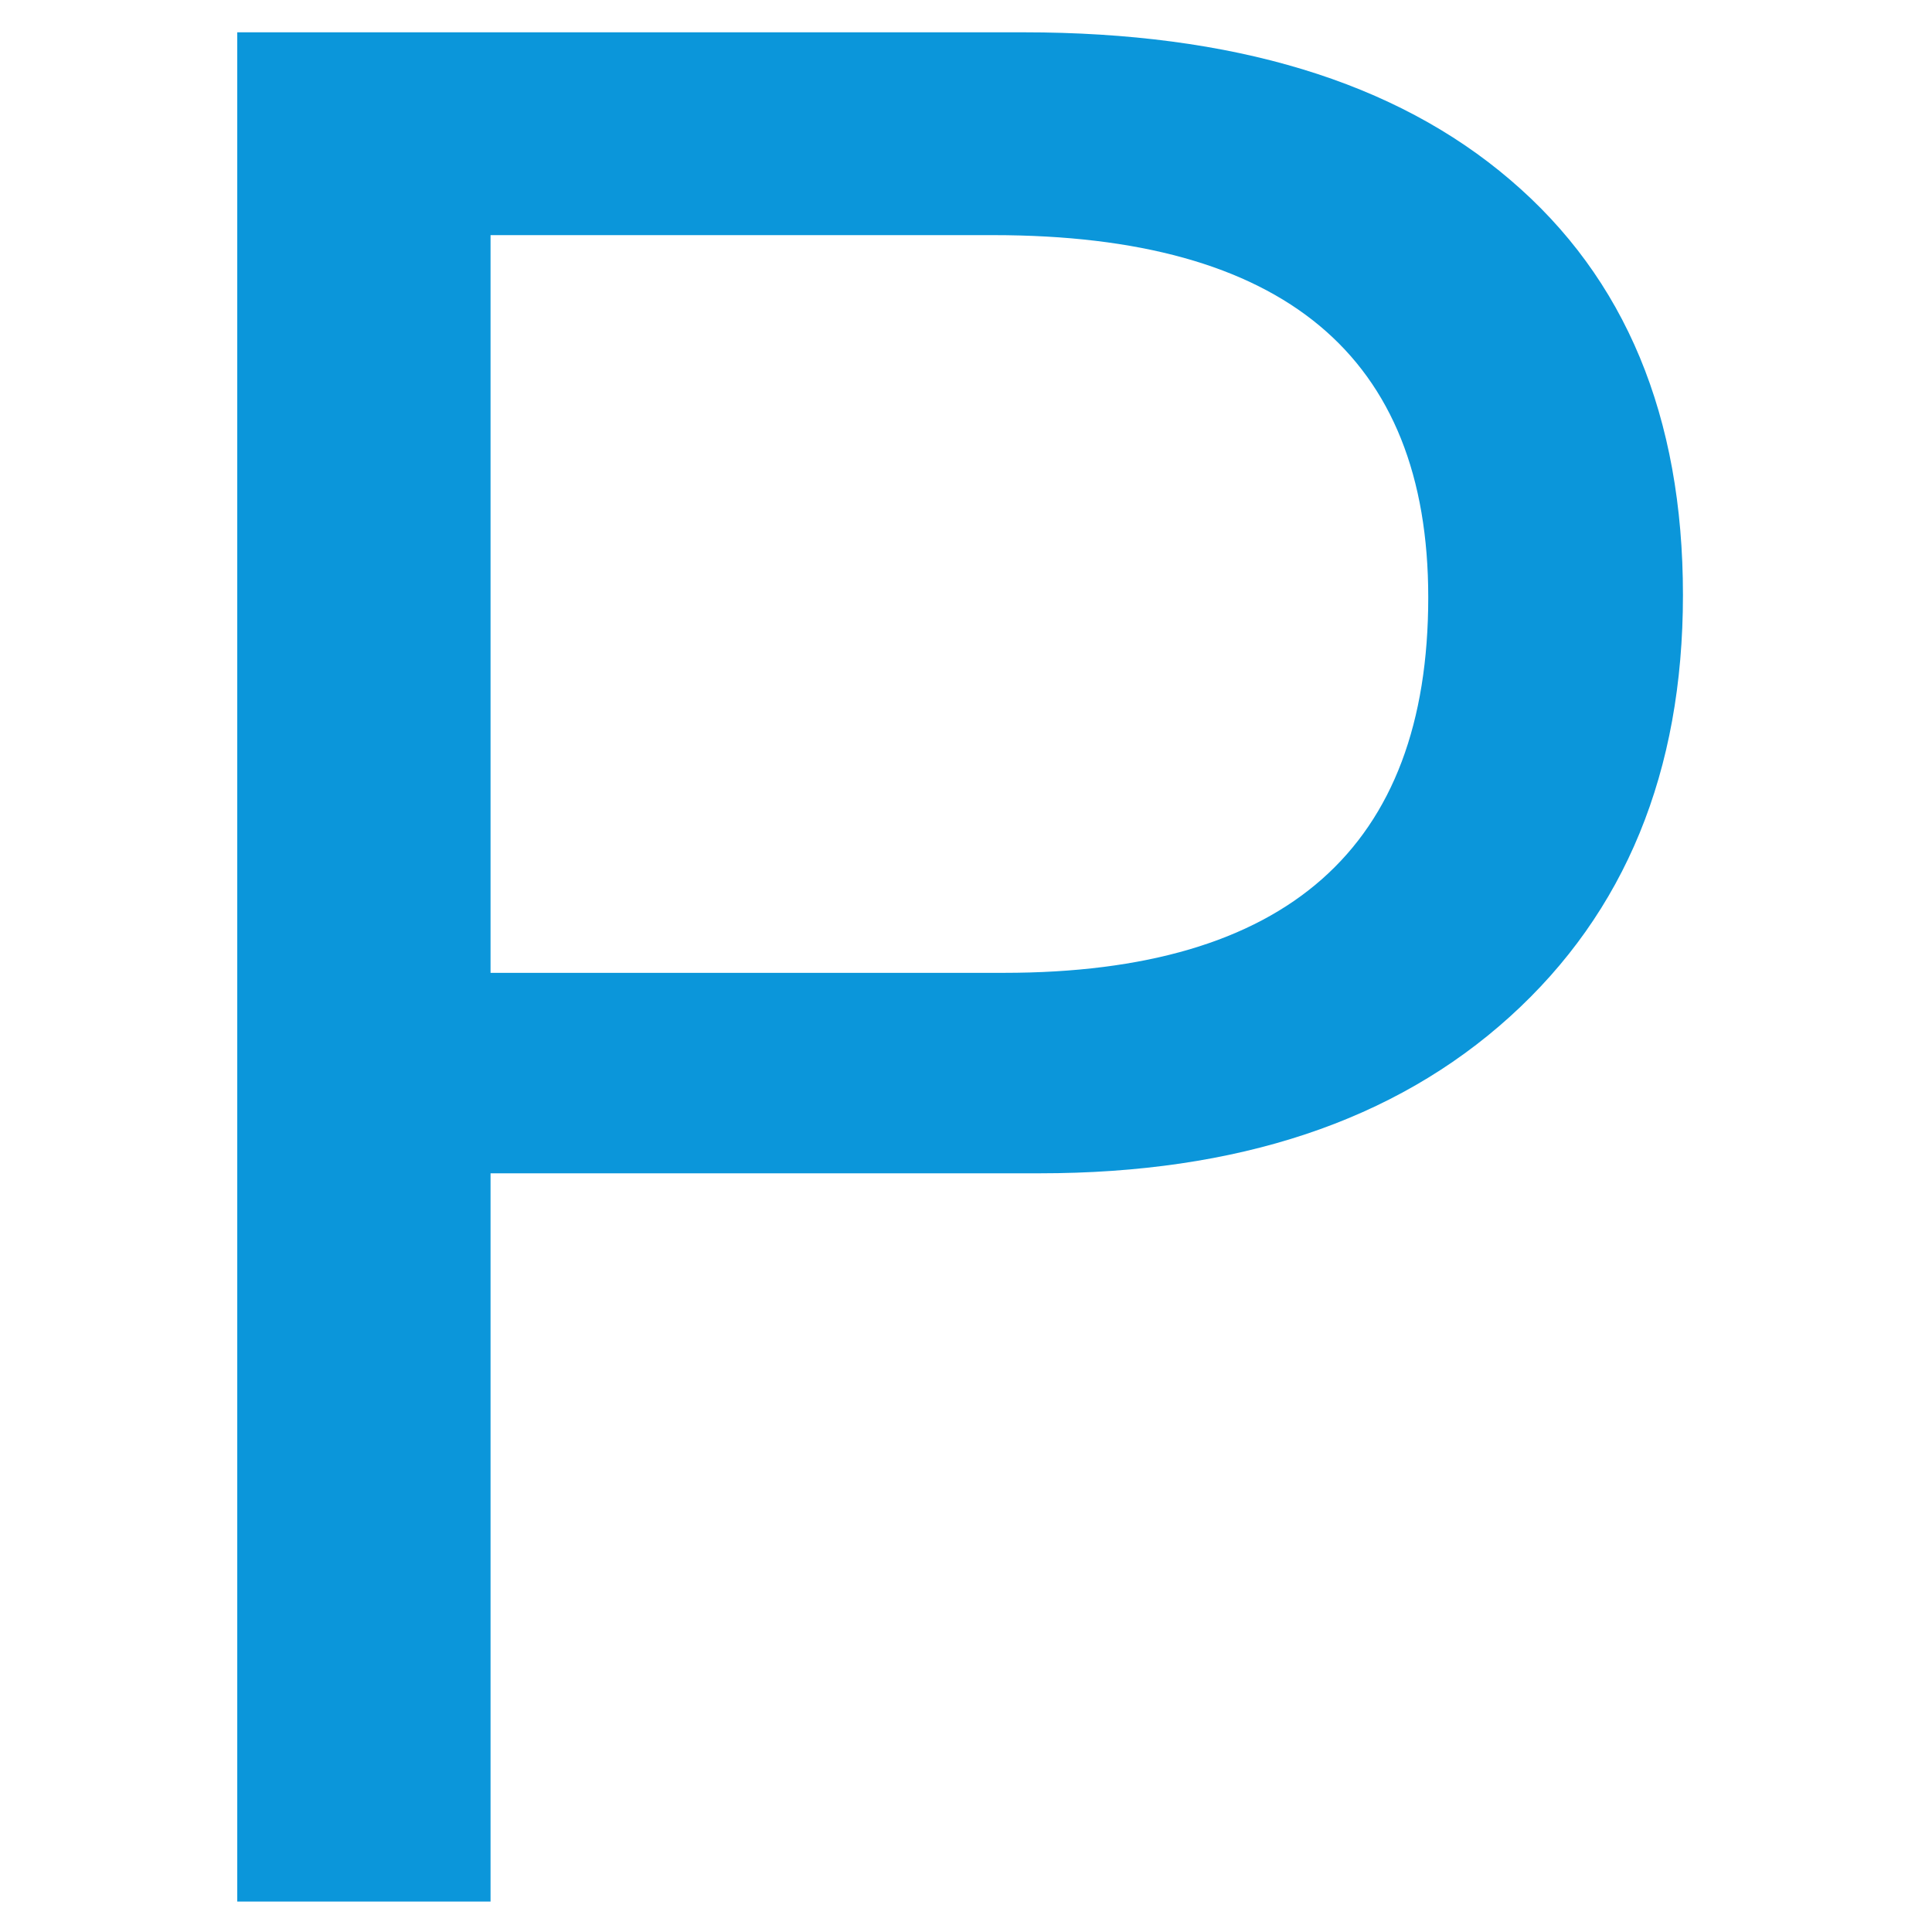
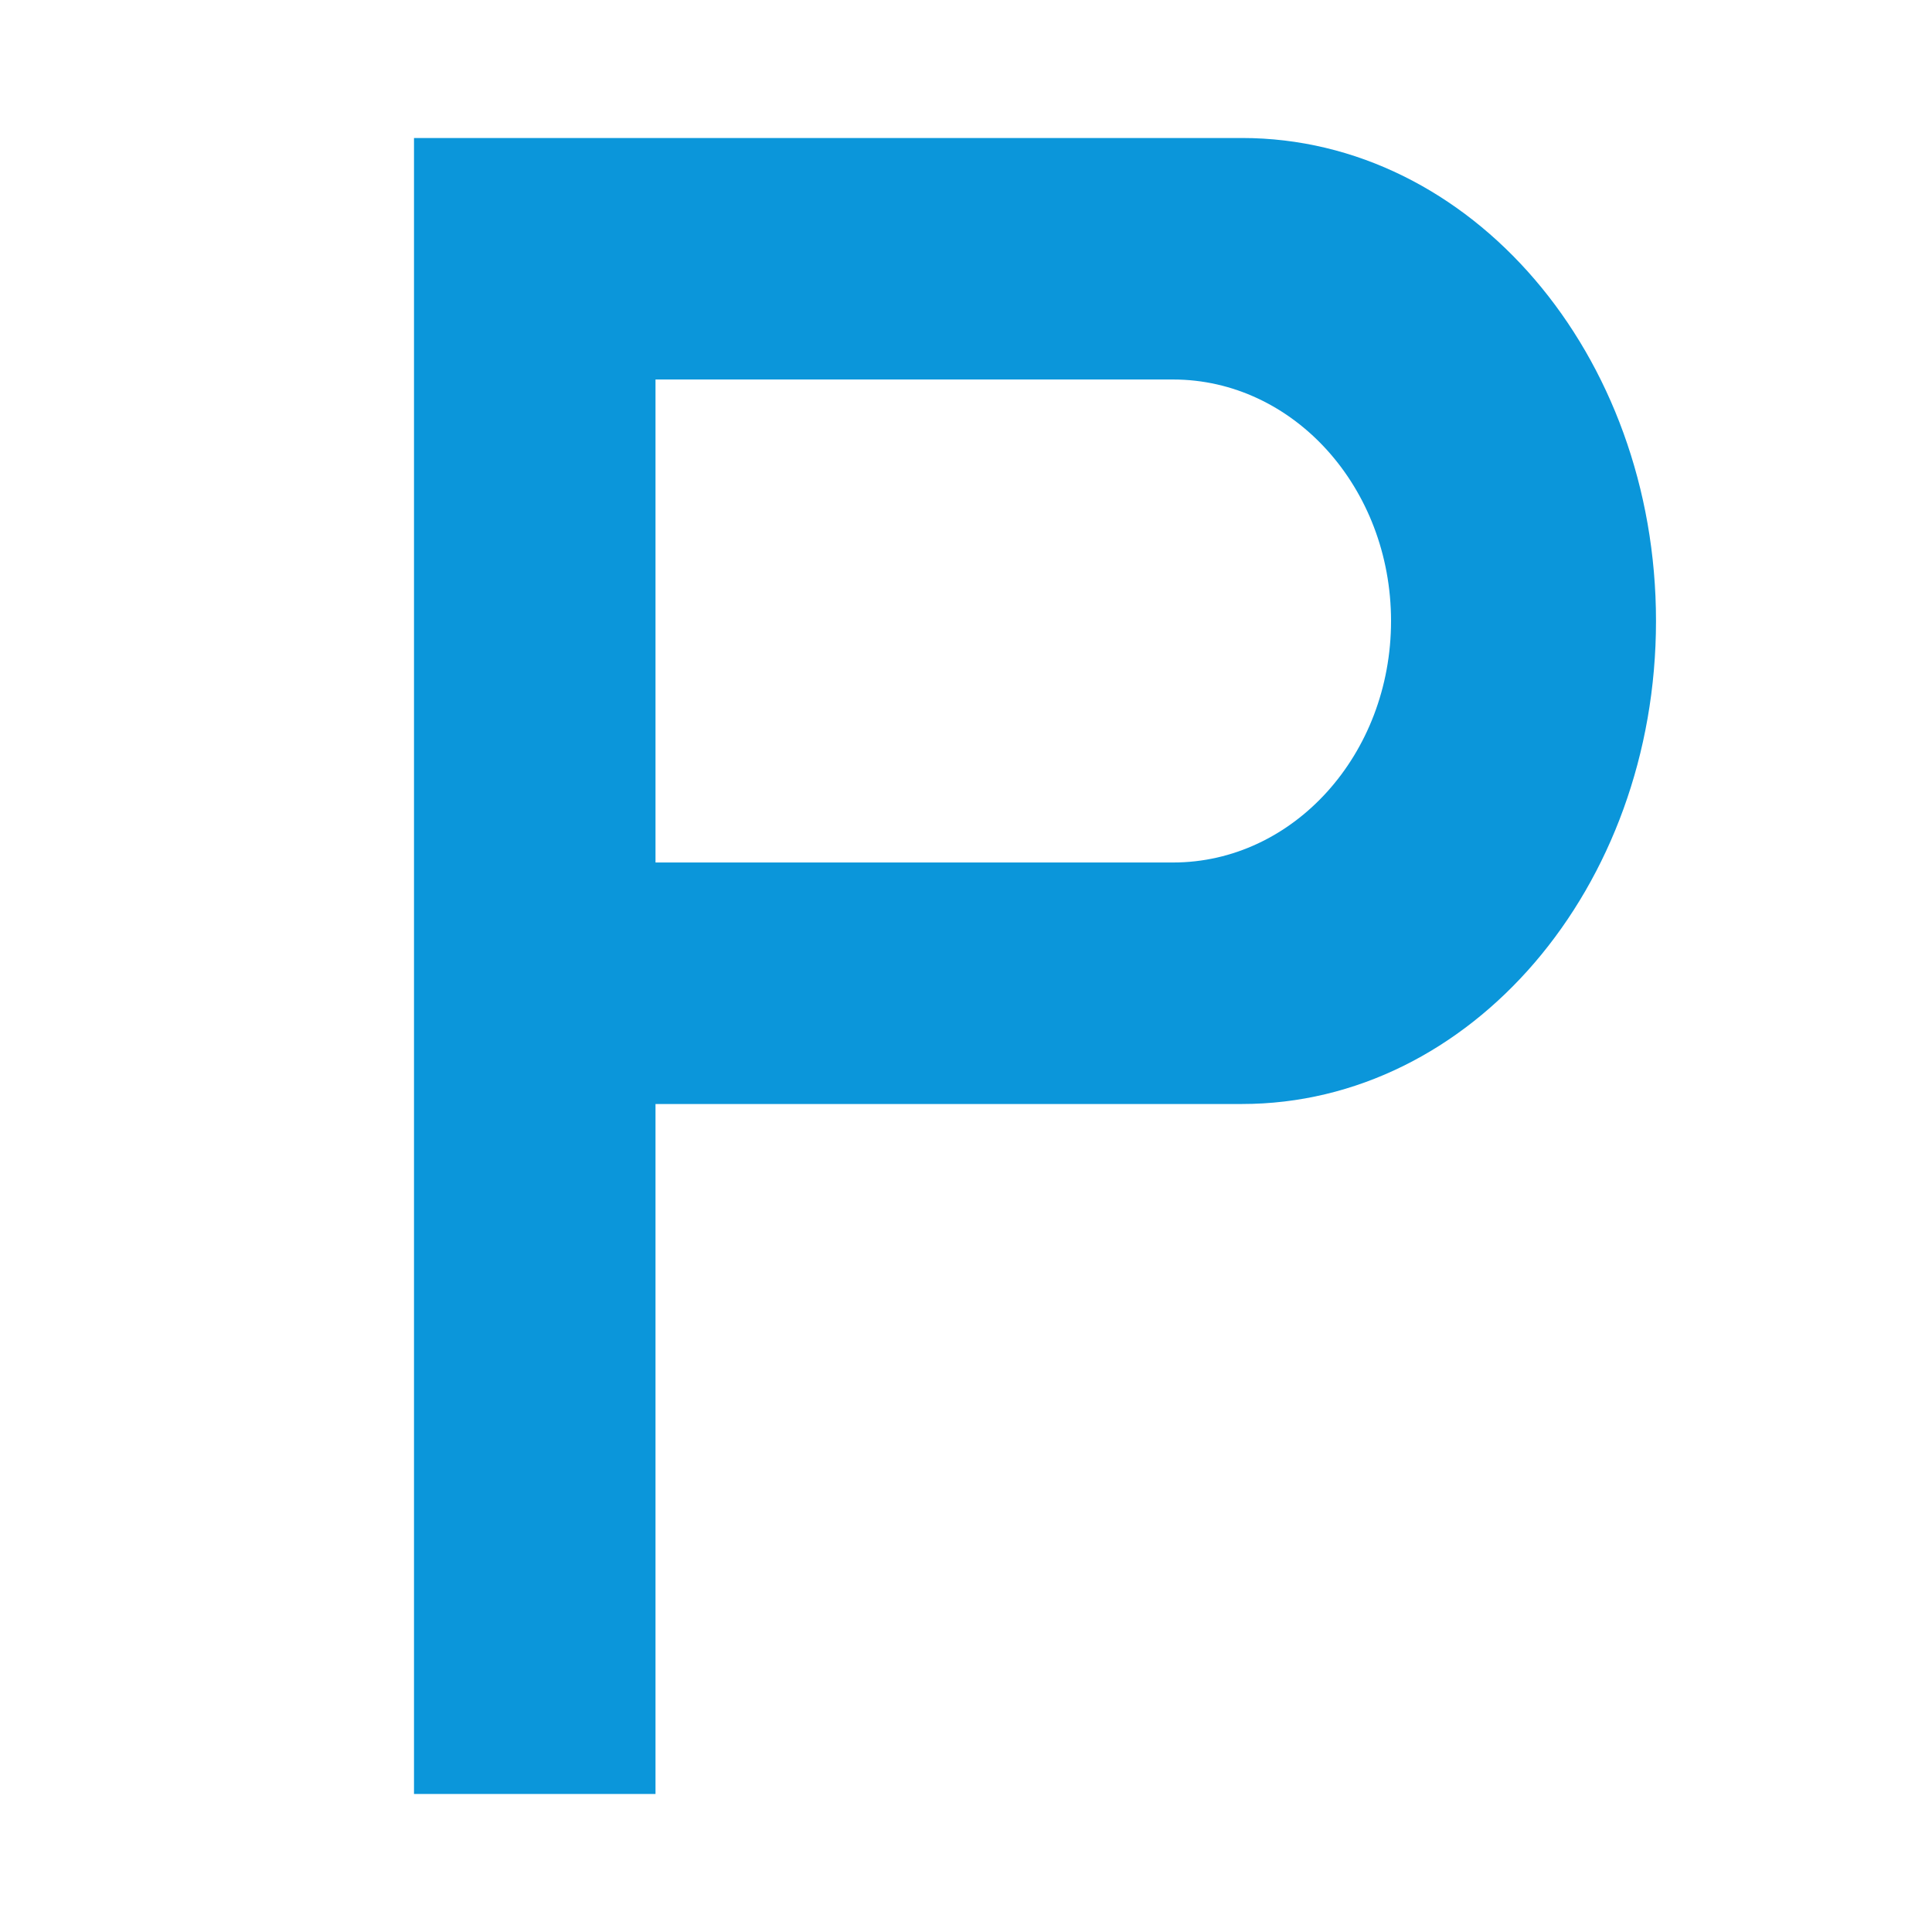
- <svg xmlns="http://www.w3.org/2000/svg" width="64px" height="64px" id="svg3694" version="1.1">
-   <defs id="defs3696">
-     </defs>
-   <g id="layer1">
-     <text xml:space="preserve" style="font-style:normal;font-weight:normal;line-height:0%;font-family:'Bitstream Vera Sans';fill:#000000;fill-opacity:1;stroke:none" x="25.714" y="30.473" id="text3727">
-       <tspan id="tspan3729" x="25.714" y="30.473" style="font-size:24px;line-height:1.25"> </tspan>
-     </text>
-     <text xml:space="preserve" style="font-style:normal;font-weight:normal;line-height:0%;font-family:'Bitstream Vera Sans';fill:#0b96da;fill-opacity:1;stroke:none" x="0.469" y="62.993" id="text3731">
-       <tspan id="tspan3733" x="0.469" y="62.993" style="font-style:normal;font-variant:normal;font-weight:normal;font-stretch:normal;font-size:90px;line-height:125%;font-family:Arial;-inkscape-font-specification:Arial;text-align:start;writing-mode:lr-tb;text-anchor:start;fill:#0b96da;fill-opacity:1">P</tspan>
-     </text>
-   </g>
+ <svg xmlns="http://www.w3.org/2000/svg" version="1.1" viewBox="0 0 14 14" height="14" width="14" id="svg5">
+   <defs id="defs9" />
+   <path fill-rule="evenodd" d="m 3,1 0,12 1.75,0 0,-5 L 9,8 A 3,3.5 0 0 0 9,1 Z m 1.75,1.75 0,3.5 3.75,0 a 1.58,1.75 0 0 0 0,-3.5 z" id="path3" style="fill:#0b96da;fill-opacity:1" />
</svg>
